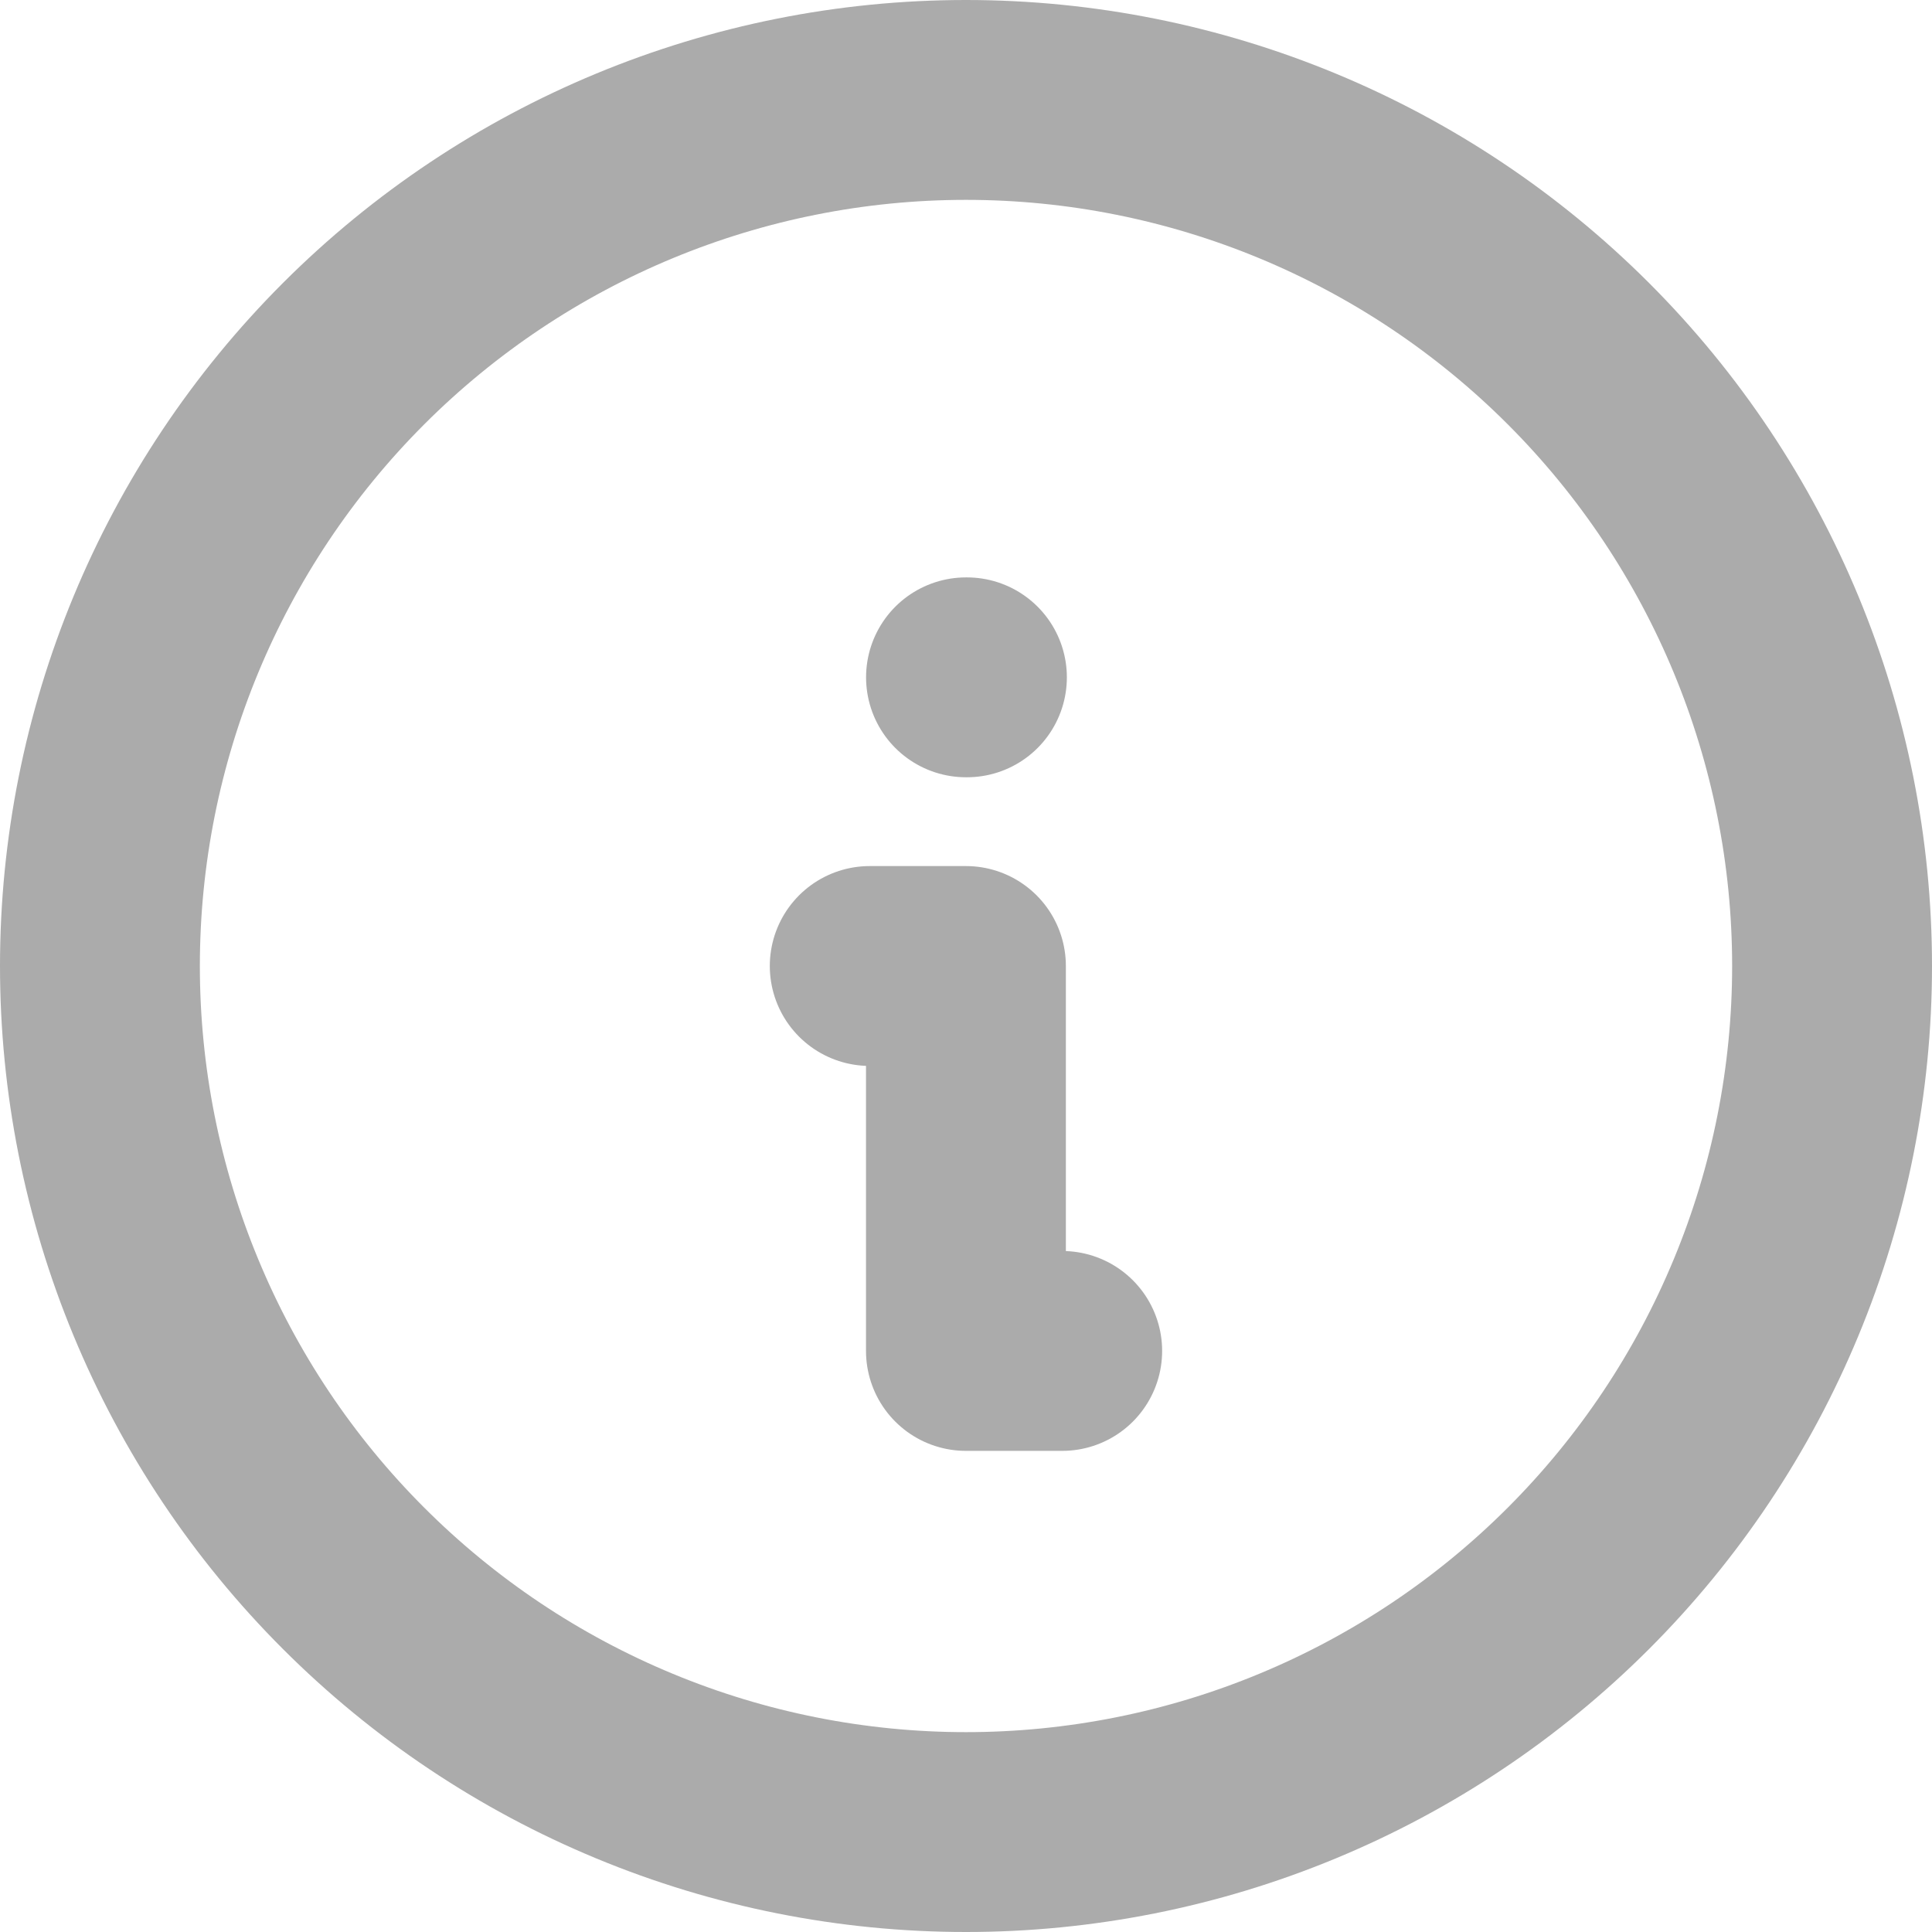
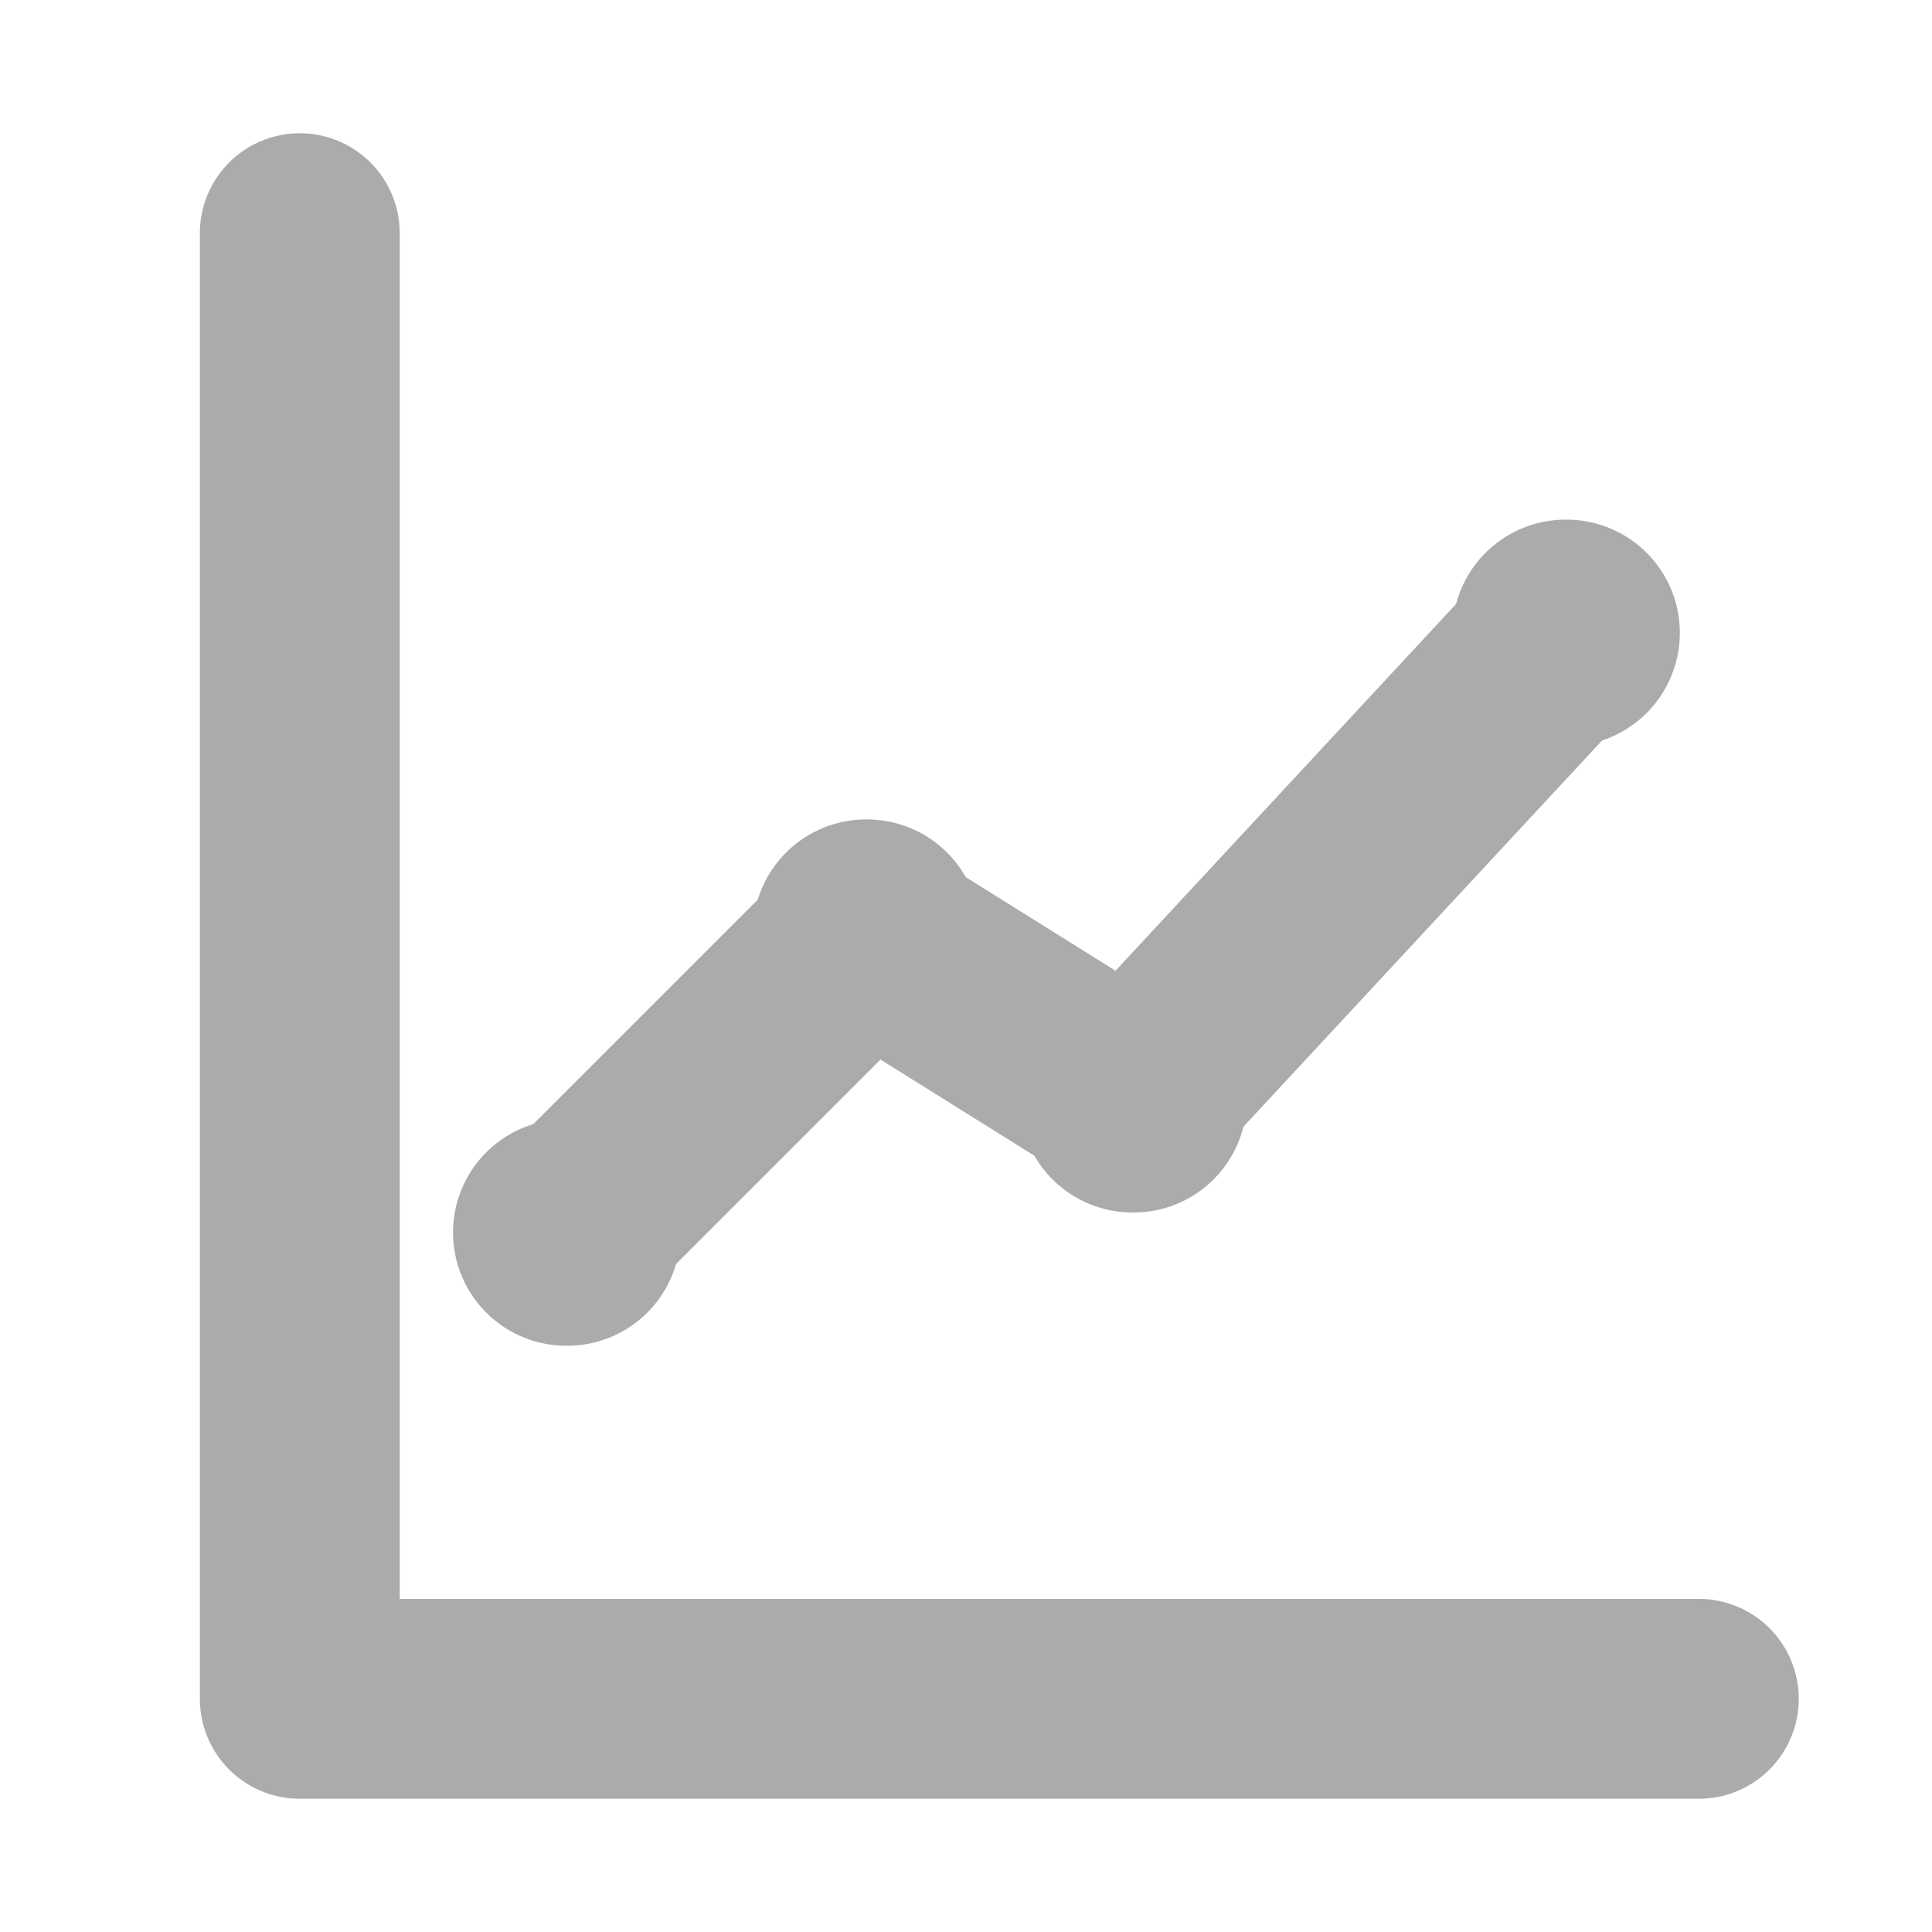
<svg xmlns="http://www.w3.org/2000/svg" width="29" height="29" viewBox="0 0 29 29" fill="none">
-   <path d="M14.5 10.167H14.514M1.5 14.5C1.5 16.207 1.836 17.898 2.49 19.475C3.143 21.052 4.1 22.485 5.308 23.692C6.515 24.899 7.948 25.857 9.525 26.51C11.102 27.164 12.793 27.5 14.5 27.5C16.207 27.5 17.898 27.164 19.475 26.51C21.052 25.857 22.485 24.899 23.692 23.692C24.899 22.485 25.857 21.052 26.51 19.475C27.164 17.898 27.5 16.207 27.5 14.5C27.5 11.052 26.13 7.746 23.692 5.308C21.254 2.87 17.948 1.5 14.5 1.5C11.052 1.5 7.746 2.87 5.308 5.308C2.87 7.746 1.5 11.052 1.5 14.5Z" stroke="#ABABAB" stroke-width="3" stroke-linecap="round" stroke-linejoin="round" />
-   <path d="M13.055 14.5H14.499V20.278H15.944" stroke="#ABABAB" stroke-width="3" stroke-linecap="round" stroke-linejoin="round" />
+   <path d="M4.5 3.5V25.5H25.5" stroke="#ABABAB" stroke-width="3" stroke-linecap="round" stroke-linejoin="round" />
+   <path d="M8.5 18.5L13 14L17 16.5L23.5 9.5" stroke="#ABABAB" stroke-width="3" stroke-linecap="round" stroke-linejoin="round" />
+   <path d="M8.5 18.5H8.515M13 14H13.015M17 16.5H17.015M23.5 9.5H23.515" stroke="#ABABAB" stroke-width="3.4" stroke-linecap="round" stroke-linejoin="round" />
</svg>
